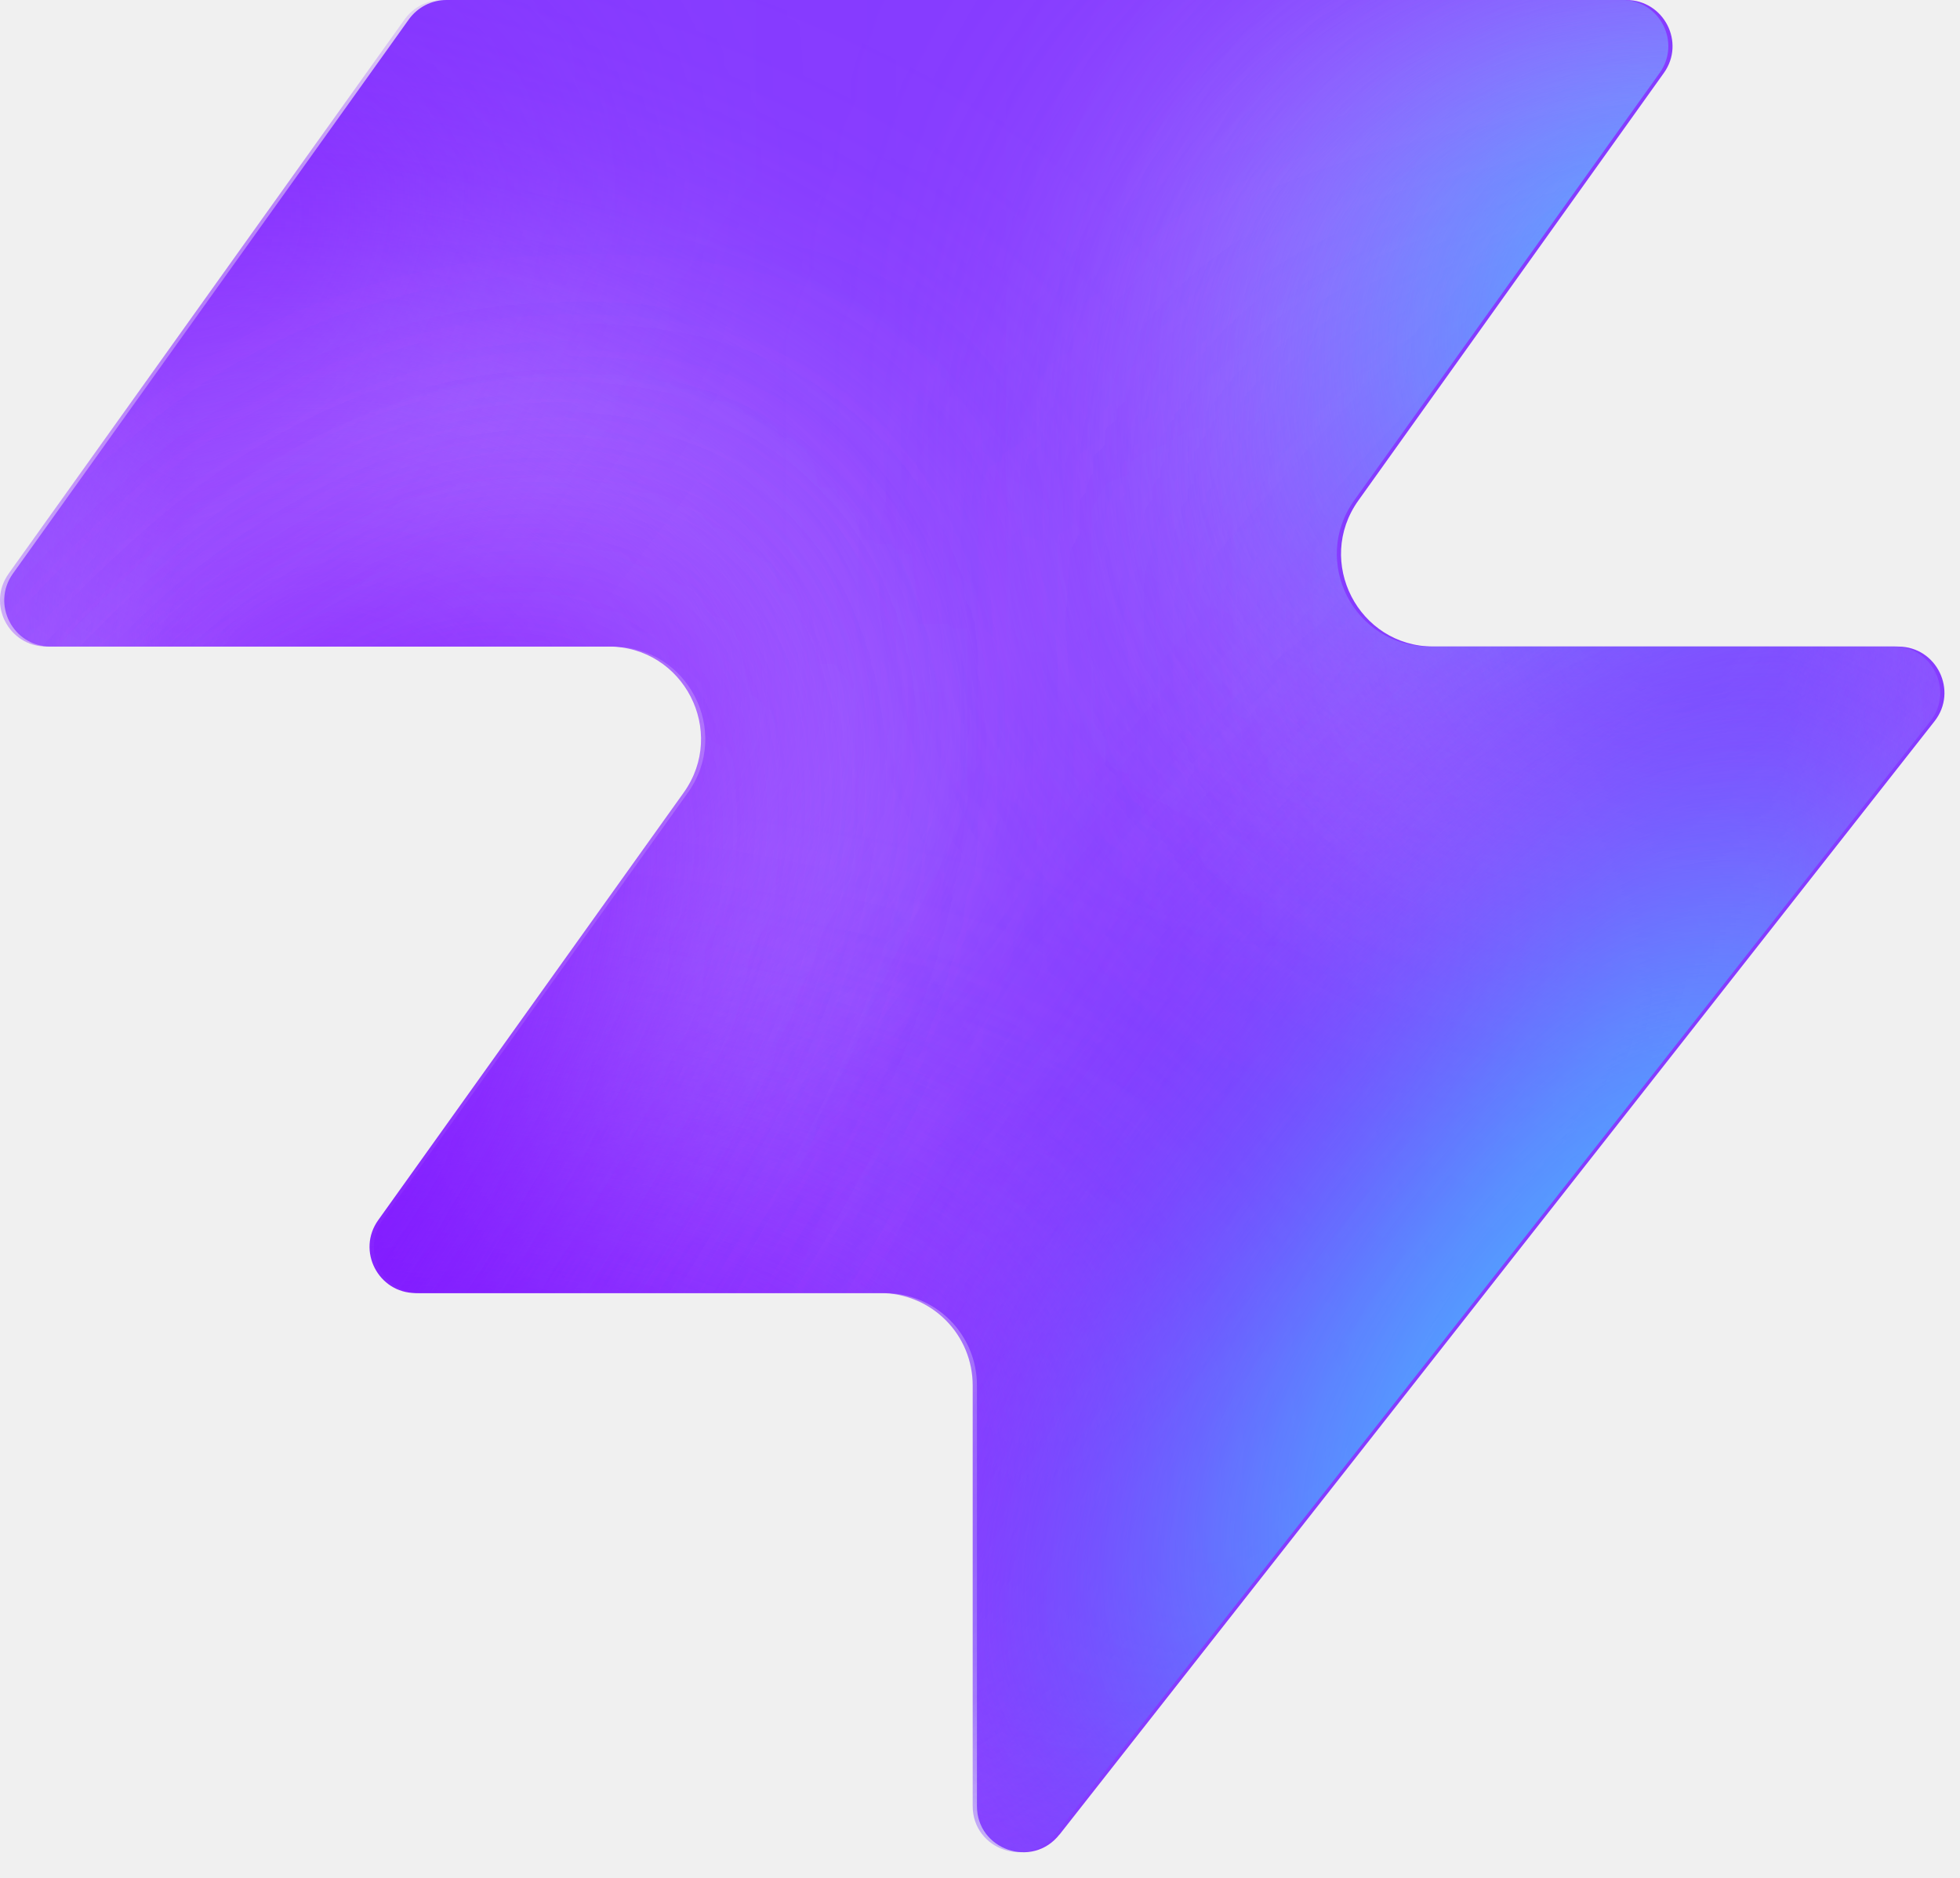
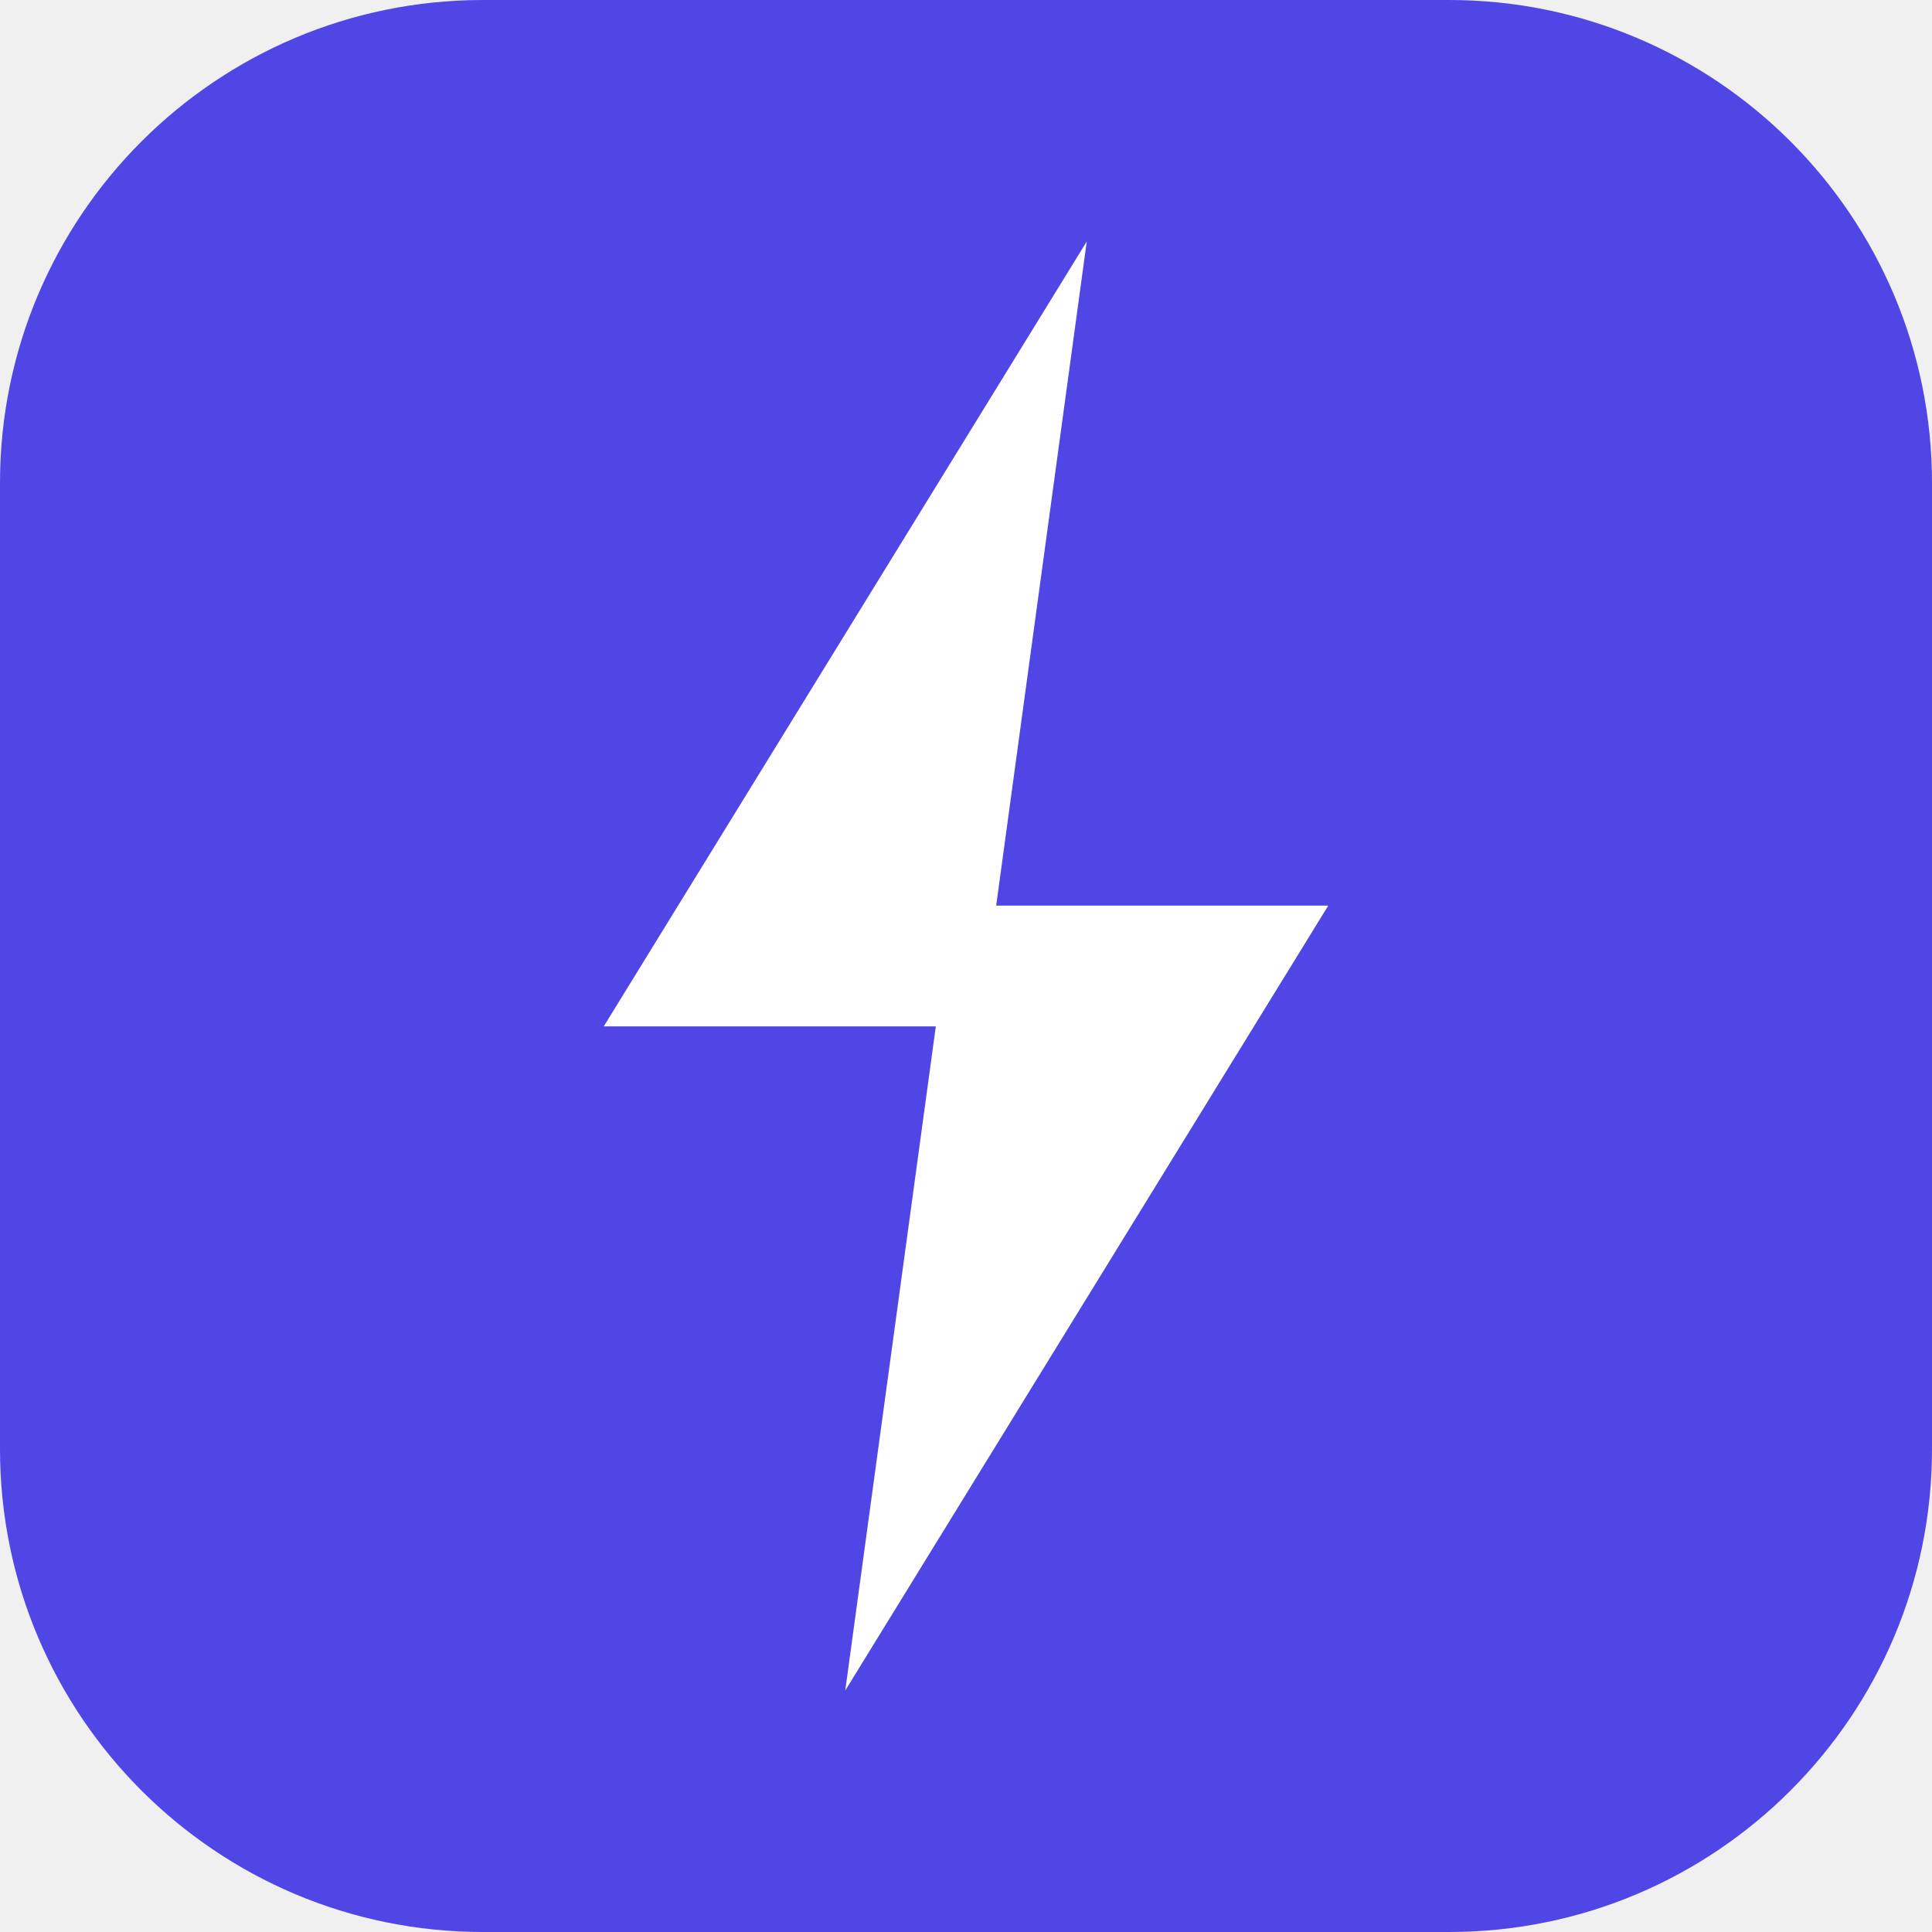
- <svg xmlns="http://www.w3.org/2000/svg" width="48" height="46" fill="none" viewBox="0 0 48 46">
-   <path fill="#863bff" d="M25.946 44.938c-.664.845-2.021.375-2.021-.698V33.937a2.26 2.26 0 0 0-2.262-2.262H10.287c-.92 0-1.456-1.04-.92-1.788l7.48-10.471c1.07-1.497 0-3.578-1.842-3.578H1.237c-.92 0-1.456-1.04-.92-1.788L10.013.474c.214-.297.556-.474.92-.474h28.894c.92 0 1.456 1.04.92 1.788l-7.48 10.471c-1.07 1.498 0 3.579 1.842 3.579h11.377c.943 0 1.473 1.088.89 1.83L25.947 44.94z" style="fill:#863bff;fill:color(display-p3 .525 .23 1);fill-opacity:1" />
-   <mask id="a" width="48" height="46" x="0" y="0" maskUnits="userSpaceOnUse" style="mask-type:alpha">
-     <path fill="#000" d="M25.842 44.938c-.664.844-2.021.375-2.021-.698V33.937a2.26 2.26 0 0 0-2.262-2.262H10.183c-.92 0-1.456-1.04-.92-1.788l7.48-10.471c1.07-1.498 0-3.579-1.842-3.579H1.133c-.92 0-1.456-1.04-.92-1.787L9.91.473c.214-.297.556-.474.92-.474h28.894c.92 0 1.456 1.04.92 1.788l-7.48 10.471c-1.07 1.498 0 3.578 1.842 3.578h11.377c.943 0 1.473 1.088.89 1.832L25.843 44.94z" style="fill:#000;fill-opacity:1" />
-   </mask>
-   <g mask="url(#a)">
-     <g filter="url(#b)">
-       <ellipse cx="5.508" cy="14.704" fill="#ede6ff" rx="5.508" ry="14.704" style="fill:#ede6ff;fill:color(display-p3 .927 .903 1);fill-opacity:1" transform="matrix(.00324 1 1 -.00324 -4.47 31.516)" />
-     </g>
-     <g filter="url(#c)">
-       <ellipse cx="10.399" cy="29.851" fill="#ede6ff" rx="10.399" ry="29.851" style="fill:#ede6ff;fill:color(display-p3 .927 .903 1);fill-opacity:1" transform="matrix(.00324 1 1 -.00324 -39.328 7.883)" />
-     </g>
-     <g filter="url(#d)">
-       <ellipse cx="5.508" cy="30.487" fill="#7e14ff" rx="5.508" ry="30.487" style="fill:#7e14ff;fill:color(display-p3 .492 .077 1);fill-opacity:1" transform="rotate(89.814 -25.913 -14.639)scale(1 -1)" />
-     </g>
-     <g filter="url(#e)">
-       <ellipse cx="5.508" cy="30.599" fill="#7e14ff" rx="5.508" ry="30.599" style="fill:#7e14ff;fill:color(display-p3 .492 .077 1);fill-opacity:1" transform="rotate(89.814 -32.644 -3.334)scale(1 -1)" />
-     </g>
-     <g filter="url(#f)">
-       <ellipse cx="5.508" cy="30.599" fill="#7e14ff" rx="5.508" ry="30.599" style="fill:#7e14ff;fill:color(display-p3 .492 .077 1);fill-opacity:1" transform="matrix(.00324 1 1 -.00324 -34.34 30.47)" />
-     </g>
-     <g filter="url(#g)">
-       <ellipse cx="14.072" cy="22.078" fill="#ede6ff" rx="14.072" ry="22.078" style="fill:#ede6ff;fill:color(display-p3 .927 .903 1);fill-opacity:1" transform="rotate(93.35 24.506 48.493)scale(-1 1)" />
-     </g>
-     <g filter="url(#h)">
-       <ellipse cx="3.47" cy="21.501" fill="#7e14ff" rx="3.47" ry="21.501" style="fill:#7e14ff;fill:color(display-p3 .492 .077 1);fill-opacity:1" transform="rotate(89.009 28.708 47.59)scale(-1 1)" />
-     </g>
-     <g filter="url(#i)">
-       <ellipse cx="3.47" cy="21.501" fill="#7e14ff" rx="3.47" ry="21.501" style="fill:#7e14ff;fill:color(display-p3 .492 .077 1);fill-opacity:1" transform="rotate(89.009 28.708 47.59)scale(-1 1)" />
-     </g>
-     <g filter="url(#j)">
-       <ellipse cx=".387" cy="8.972" fill="#7e14ff" rx="4.407" ry="29.108" style="fill:#7e14ff;fill:color(display-p3 .492 .077 1);fill-opacity:1" transform="rotate(39.51 .387 8.972)" />
-     </g>
-     <g filter="url(#k)">
-       <ellipse cx="47.523" cy="-6.092" fill="#7e14ff" rx="4.407" ry="29.108" style="fill:#7e14ff;fill:color(display-p3 .492 .077 1);fill-opacity:1" transform="rotate(37.892 47.523 -6.092)" />
-     </g>
-     <g filter="url(#l)">
-       <ellipse cx="41.412" cy="6.333" fill="#47bfff" rx="5.971" ry="9.665" style="fill:#47bfff;fill:color(display-p3 .28 .748 1);fill-opacity:1" transform="rotate(37.892 41.412 6.333)" />
-     </g>
-     <g filter="url(#m)">
-       <ellipse cx="-1.879" cy="38.332" fill="#7e14ff" rx="4.407" ry="29.108" style="fill:#7e14ff;fill:color(display-p3 .492 .077 1);fill-opacity:1" transform="rotate(37.892 -1.88 38.332)" />
-     </g>
-     <g filter="url(#n)">
-       <ellipse cx="-1.879" cy="38.332" fill="#7e14ff" rx="4.407" ry="29.108" style="fill:#7e14ff;fill:color(display-p3 .492 .077 1);fill-opacity:1" transform="rotate(37.892 -1.88 38.332)" />
-     </g>
-     <g filter="url(#o)">
-       <ellipse cx="35.651" cy="29.907" fill="#7e14ff" rx="4.407" ry="29.108" style="fill:#7e14ff;fill:color(display-p3 .492 .077 1);fill-opacity:1" transform="rotate(37.892 35.651 29.907)" />
-     </g>
-     <g filter="url(#p)">
-       <ellipse cx="38.418" cy="32.4" fill="#47bfff" rx="5.971" ry="15.297" style="fill:#47bfff;fill:color(display-p3 .28 .748 1);fill-opacity:1" transform="rotate(37.892 38.418 32.4)" />
-     </g>
-   </g>
-   <defs>
-     <filter id="b" width="60.045" height="41.654" x="-19.77" y="16.149" color-interpolation-filters="sRGB" filterUnits="userSpaceOnUse">
-       <feFlood flood-opacity="0" result="BackgroundImageFix" />
-       <feBlend in="SourceGraphic" in2="BackgroundImageFix" result="shape" />
-       <feGaussianBlur result="effect1_foregroundBlur_2002_17158" stdDeviation="7.659" />
-     </filter>
-     <filter id="c" width="90.34" height="51.437" x="-54.613" y="-7.533" color-interpolation-filters="sRGB" filterUnits="userSpaceOnUse">
-       <feFlood flood-opacity="0" result="BackgroundImageFix" />
-       <feBlend in="SourceGraphic" in2="BackgroundImageFix" result="shape" />
-       <feGaussianBlur result="effect1_foregroundBlur_2002_17158" stdDeviation="7.659" />
-     </filter>
-     <filter id="d" width="79.355" height="29.4" x="-49.64" y="2.03" color-interpolation-filters="sRGB" filterUnits="userSpaceOnUse">
-       <feFlood flood-opacity="0" result="BackgroundImageFix" />
-       <feBlend in="SourceGraphic" in2="BackgroundImageFix" result="shape" />
-       <feGaussianBlur result="effect1_foregroundBlur_2002_17158" stdDeviation="4.596" />
-     </filter>
-     <filter id="e" width="79.579" height="29.4" x="-45.045" y="20.029" color-interpolation-filters="sRGB" filterUnits="userSpaceOnUse">
-       <feFlood flood-opacity="0" result="BackgroundImageFix" />
-       <feBlend in="SourceGraphic" in2="BackgroundImageFix" result="shape" />
-       <feGaussianBlur result="effect1_foregroundBlur_2002_17158" stdDeviation="4.596" />
-     </filter>
-     <filter id="f" width="79.579" height="29.4" x="-43.513" y="21.178" color-interpolation-filters="sRGB" filterUnits="userSpaceOnUse">
-       <feFlood flood-opacity="0" result="BackgroundImageFix" />
-       <feBlend in="SourceGraphic" in2="BackgroundImageFix" result="shape" />
-       <feGaussianBlur result="effect1_foregroundBlur_2002_17158" stdDeviation="4.596" />
-     </filter>
-     <filter id="g" width="74.749" height="58.852" x="15.756" y="-17.901" color-interpolation-filters="sRGB" filterUnits="userSpaceOnUse">
-       <feFlood flood-opacity="0" result="BackgroundImageFix" />
-       <feBlend in="SourceGraphic" in2="BackgroundImageFix" result="shape" />
-       <feGaussianBlur result="effect1_foregroundBlur_2002_17158" stdDeviation="7.659" />
-     </filter>
-     <filter id="h" width="61.377" height="25.362" x="23.548" y="2.284" color-interpolation-filters="sRGB" filterUnits="userSpaceOnUse">
-       <feFlood flood-opacity="0" result="BackgroundImageFix" />
-       <feBlend in="SourceGraphic" in2="BackgroundImageFix" result="shape" />
-       <feGaussianBlur result="effect1_foregroundBlur_2002_17158" stdDeviation="4.596" />
-     </filter>
-     <filter id="i" width="61.377" height="25.362" x="23.548" y="2.284" color-interpolation-filters="sRGB" filterUnits="userSpaceOnUse">
-       <feFlood flood-opacity="0" result="BackgroundImageFix" />
-       <feBlend in="SourceGraphic" in2="BackgroundImageFix" result="shape" />
-       <feGaussianBlur result="effect1_foregroundBlur_2002_17158" stdDeviation="4.596" />
-     </filter>
-     <filter id="j" width="56.045" height="63.649" x="-27.636" y="-22.853" color-interpolation-filters="sRGB" filterUnits="userSpaceOnUse">
-       <feFlood flood-opacity="0" result="BackgroundImageFix" />
-       <feBlend in="SourceGraphic" in2="BackgroundImageFix" result="shape" />
-       <feGaussianBlur result="effect1_foregroundBlur_2002_17158" stdDeviation="4.596" />
-     </filter>
-     <filter id="k" width="54.814" height="64.646" x="20.116" y="-38.415" color-interpolation-filters="sRGB" filterUnits="userSpaceOnUse">
-       <feFlood flood-opacity="0" result="BackgroundImageFix" />
-       <feBlend in="SourceGraphic" in2="BackgroundImageFix" result="shape" />
-       <feGaussianBlur result="effect1_foregroundBlur_2002_17158" stdDeviation="4.596" />
-     </filter>
-     <filter id="l" width="33.541" height="35.313" x="24.641" y="-11.323" color-interpolation-filters="sRGB" filterUnits="userSpaceOnUse">
-       <feFlood flood-opacity="0" result="BackgroundImageFix" />
-       <feBlend in="SourceGraphic" in2="BackgroundImageFix" result="shape" />
-       <feGaussianBlur result="effect1_foregroundBlur_2002_17158" stdDeviation="4.596" />
-     </filter>
-     <filter id="m" width="54.814" height="64.646" x="-29.286" y="6.009" color-interpolation-filters="sRGB" filterUnits="userSpaceOnUse">
-       <feFlood flood-opacity="0" result="BackgroundImageFix" />
-       <feBlend in="SourceGraphic" in2="BackgroundImageFix" result="shape" />
-       <feGaussianBlur result="effect1_foregroundBlur_2002_17158" stdDeviation="4.596" />
-     </filter>
-     <filter id="n" width="54.814" height="64.646" x="-29.286" y="6.009" color-interpolation-filters="sRGB" filterUnits="userSpaceOnUse">
-       <feFlood flood-opacity="0" result="BackgroundImageFix" />
-       <feBlend in="SourceGraphic" in2="BackgroundImageFix" result="shape" />
-       <feGaussianBlur result="effect1_foregroundBlur_2002_17158" stdDeviation="4.596" />
-     </filter>
-     <filter id="o" width="54.814" height="64.646" x="8.244" y="-2.416" color-interpolation-filters="sRGB" filterUnits="userSpaceOnUse">
-       <feFlood flood-opacity="0" result="BackgroundImageFix" />
-       <feBlend in="SourceGraphic" in2="BackgroundImageFix" result="shape" />
-       <feGaussianBlur result="effect1_foregroundBlur_2002_17158" stdDeviation="4.596" />
-     </filter>
-     <filter id="p" width="39.409" height="43.623" x="18.713" y="10.588" color-interpolation-filters="sRGB" filterUnits="userSpaceOnUse">
-       <feFlood flood-opacity="0" result="BackgroundImageFix" />
-       <feBlend in="SourceGraphic" in2="BackgroundImageFix" result="shape" />
-       <feGaussianBlur result="effect1_foregroundBlur_2002_17158" stdDeviation="4.596" />
-     </filter>
-   </defs>
+ <svg xmlns="http://www.w3.org/2000/svg" viewBox="0 0 32 32" width="32" height="32">
+   <rect width="32" height="32" rx="8" fill="#4f46e5" />
+   <path d="M18 4 L10 17 L15.5 17 L14 28 L22 15 L16.5 15 Z" fill="white" stroke="none" />
</svg>
